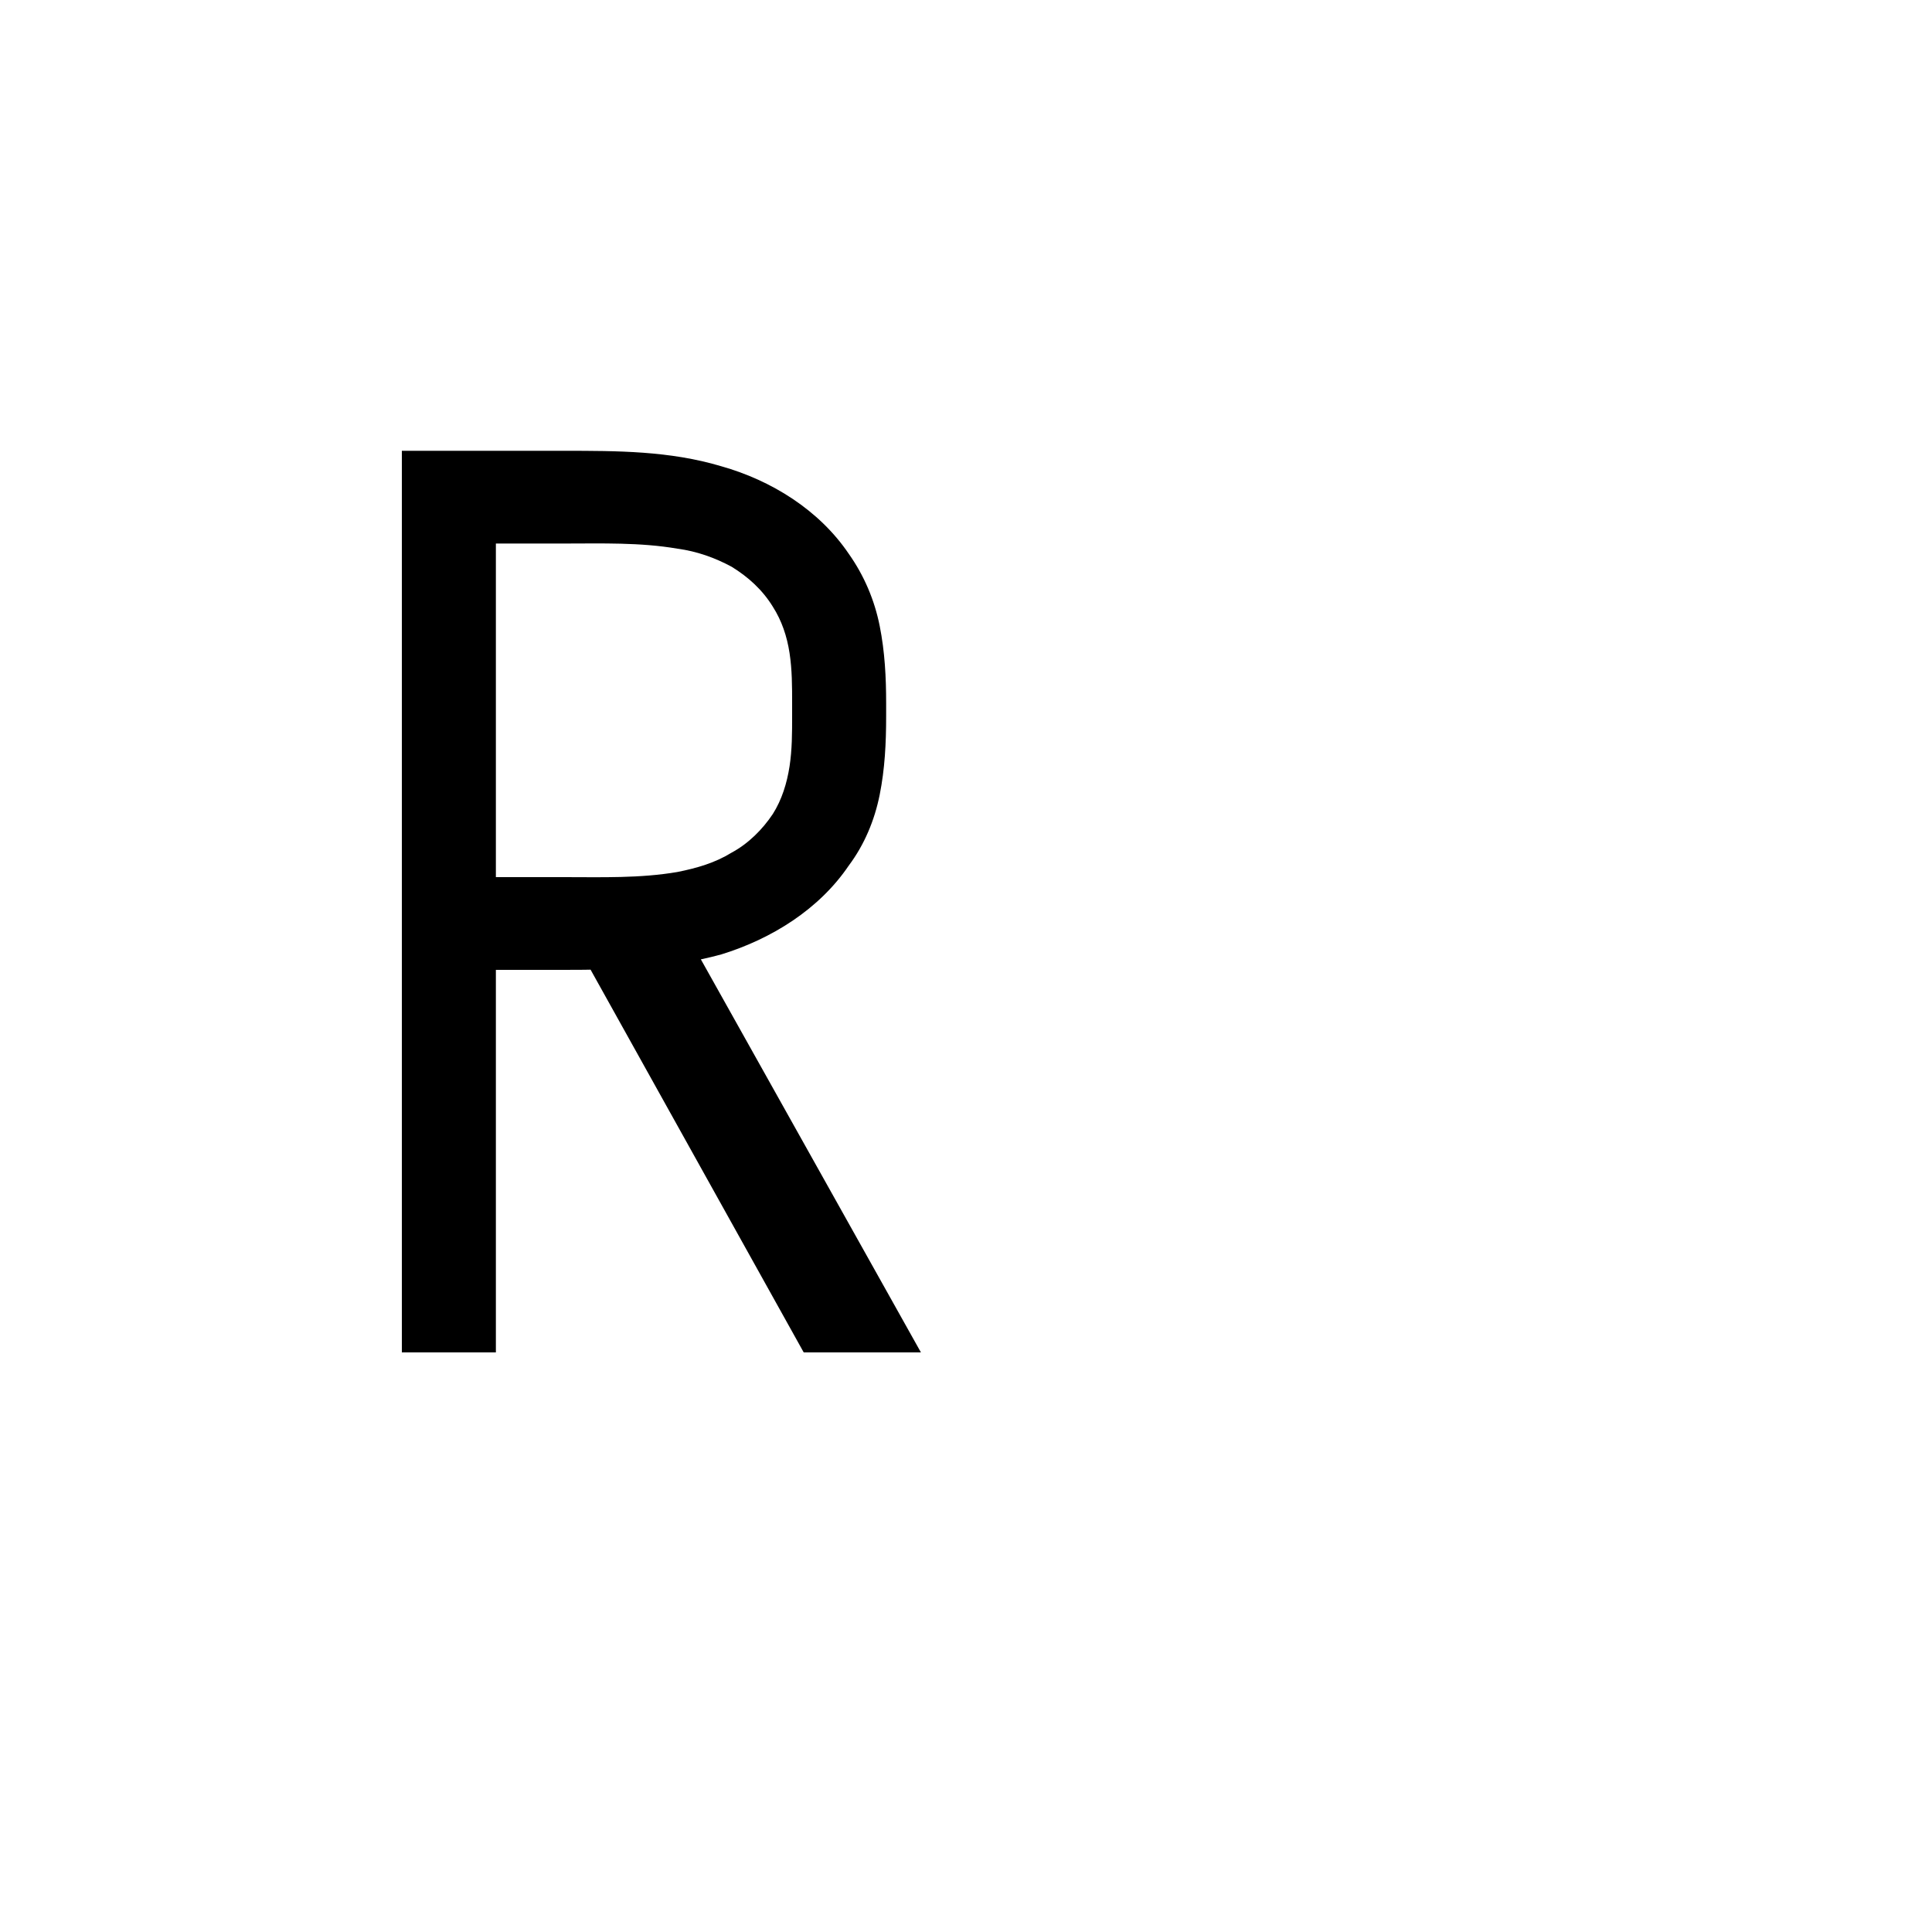
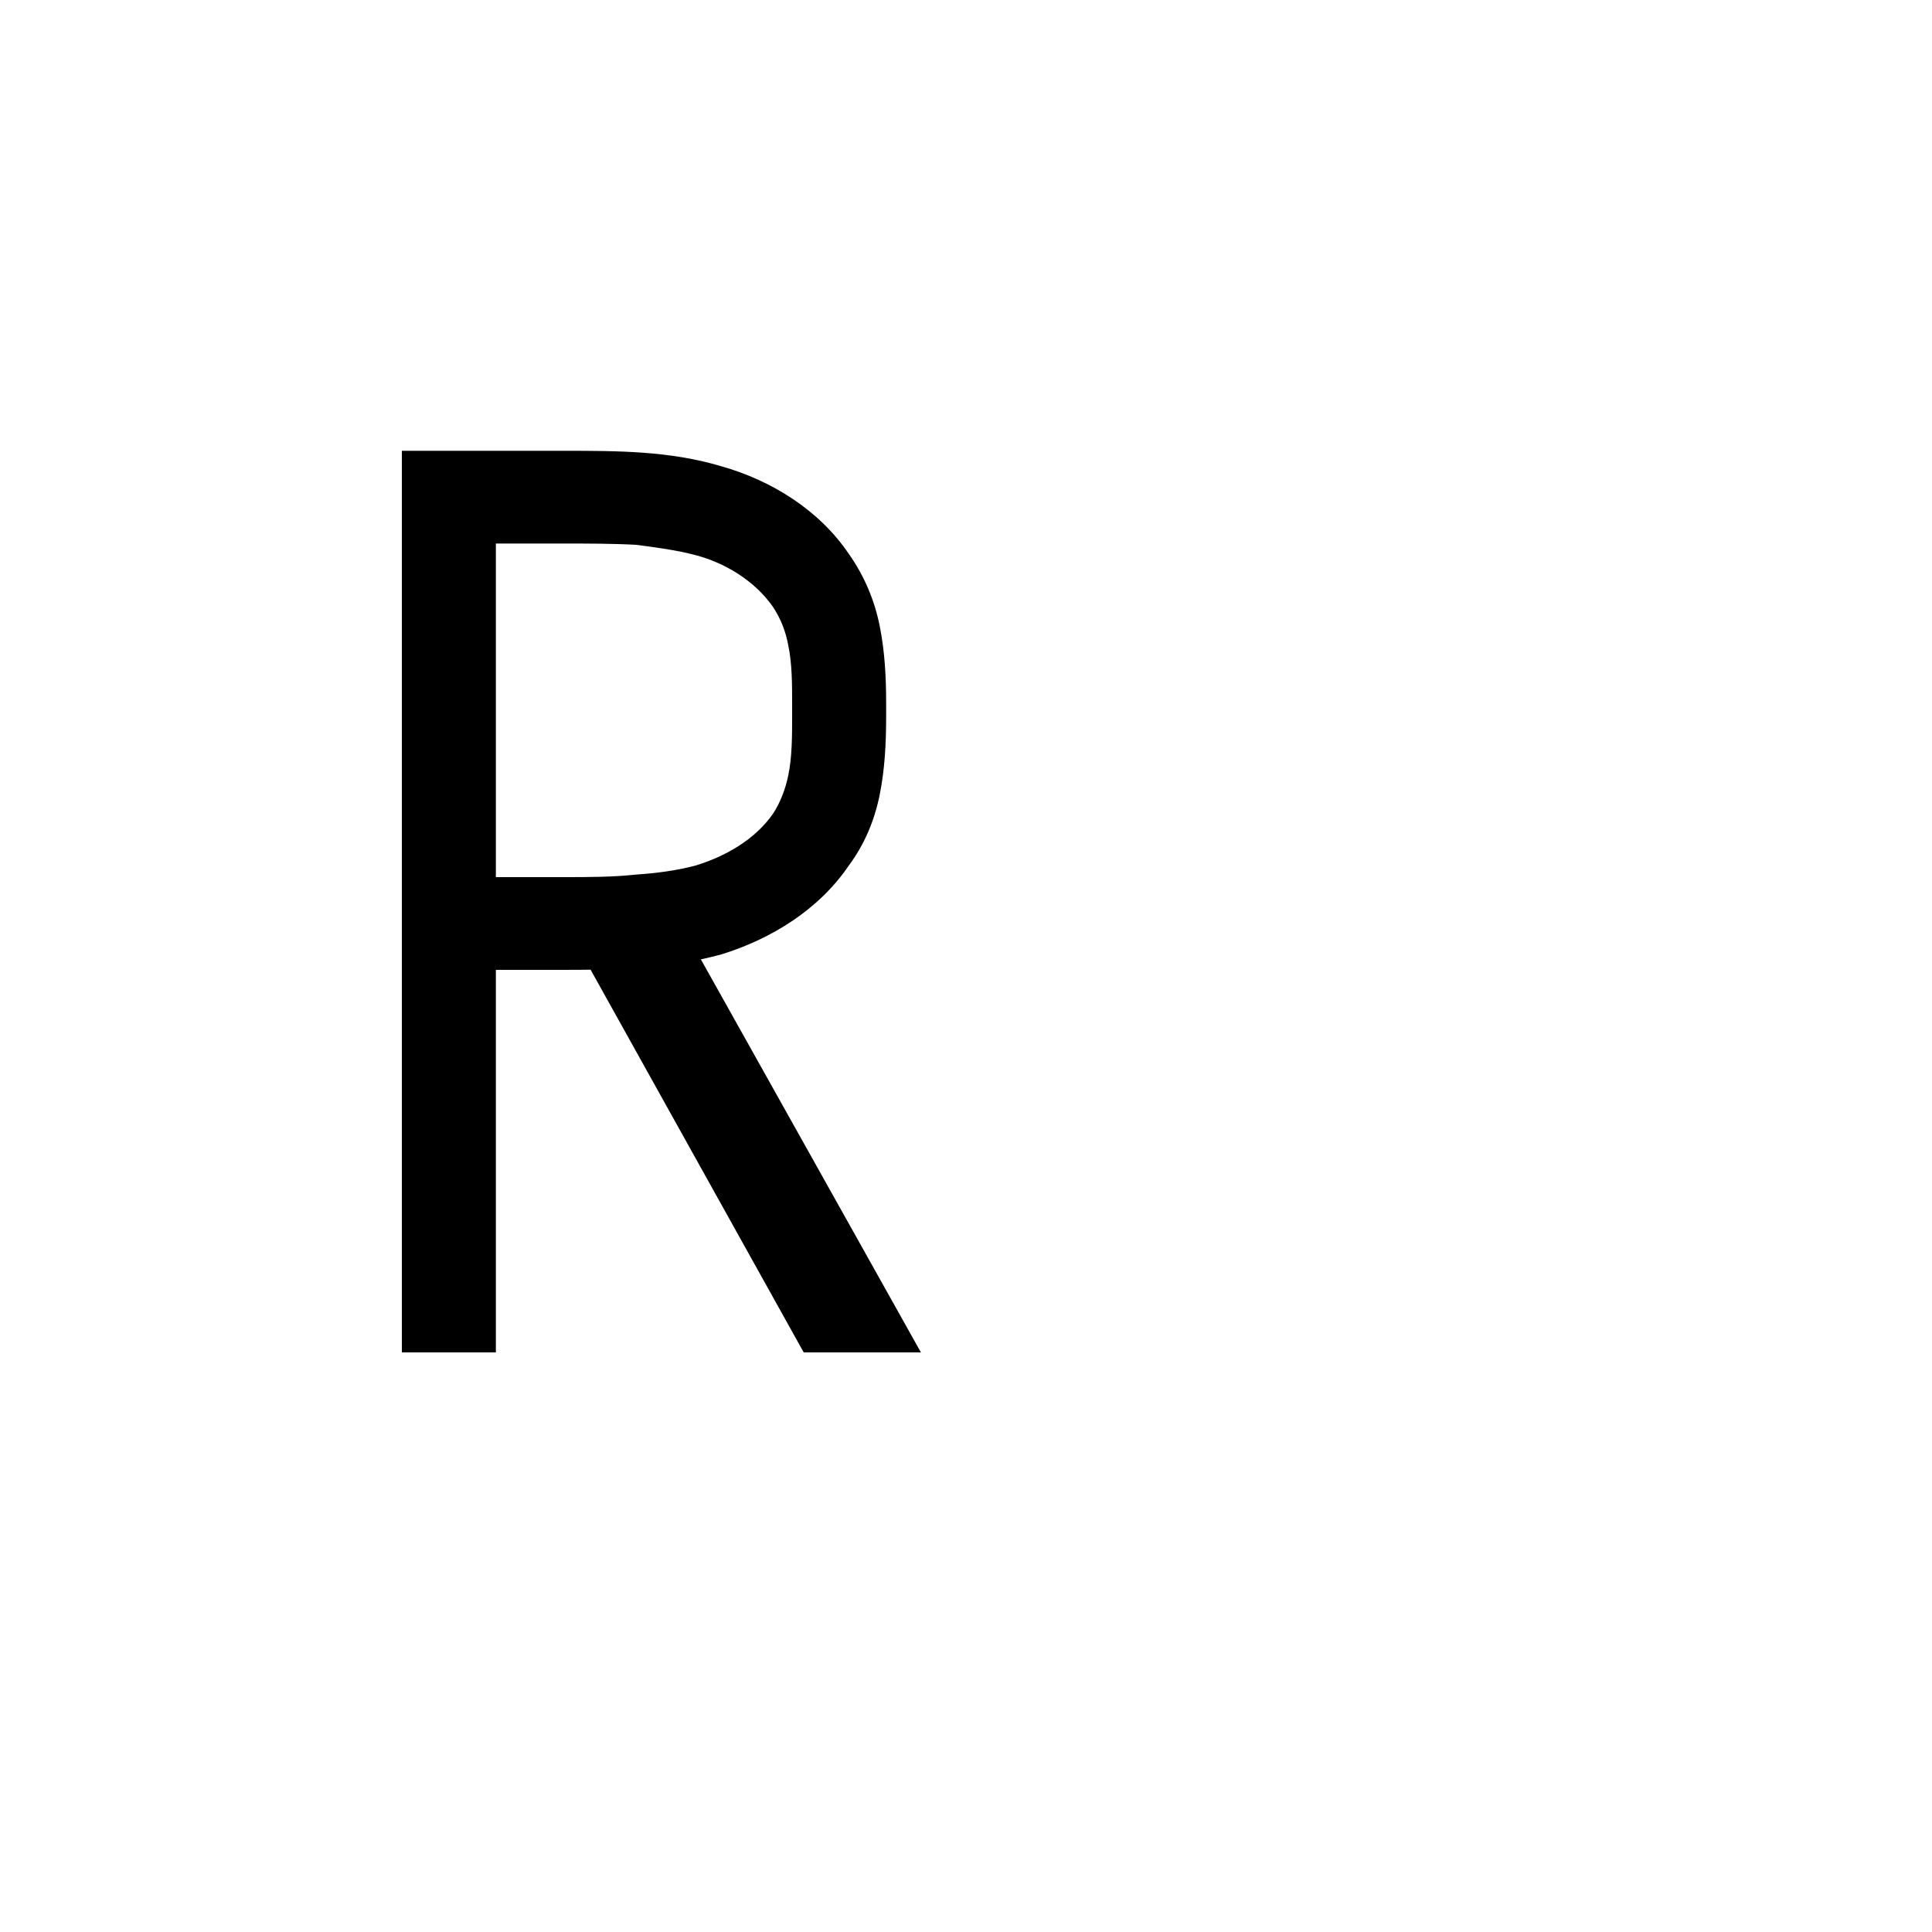
<svg xmlns="http://www.w3.org/2000/svg" viewBox="-0.25 -1.05 1.5 1.5">
-   <path d="M 0.062 -0.297 L 0.062 -0.369 L 0.062 -0.628 L 0.062 -0.7 L 0.135 -0.7 L 0.188 -0.7 C 0.229 -0.7  0.27 -0.7  0.31 -0.688 C 0.349 -0.677  0.386 -0.654  0.409 -0.62 C 0.421 -0.603  0.429 -0.584  0.433 -0.564 C 0.437 -0.544  0.438 -0.524  0.438 -0.504 L 0.438 -0.494 C 0.438 -0.473  0.437 -0.453  0.433 -0.433 C 0.429 -0.413  0.421 -0.394  0.409 -0.378 C 0.386 -0.344  0.349 -0.321  0.31 -0.309 C 0.27 -0.298  0.229 -0.297  0.188 -0.297 L 0.135 -0.297 L 0.135 -0 L 0.062 -0 L 0.062 -0.297 Z M 0.188 -0.369 C 0.217 -0.369  0.247 -0.368  0.276 -0.373 C 0.291 -0.376  0.305 -0.38  0.318 -0.388 C 0.331 -0.395  0.342 -0.406  0.35 -0.418 C 0.357 -0.429  0.361 -0.442  0.363 -0.455 C 0.365 -0.468  0.365 -0.481  0.365 -0.494 L 0.365 -0.504 C 0.365 -0.517  0.365 -0.53  0.363 -0.543 C 0.361 -0.556  0.357 -0.568  0.35 -0.579 C 0.342 -0.592  0.331 -0.602  0.318 -0.61 C 0.305 -0.617  0.291 -0.622  0.276 -0.624 C 0.247 -0.629  0.217 -0.628  0.188 -0.628 L 0.135 -0.628 L 0.135 -0.369 L 0.188 -0.369 Z M 0.374 -0 L 0.188 -0.334 L 0.278 -0.334 L 0.465 -0 L 0.374 -0 Z" fill="black" />
+   <path d="M 0.062 -0.297 L 0.062 -0.369 L 0.062 -0.628 L 0.062 -0.7 L 0.135 -0.7 L 0.188 -0.7 C 0.229 -0.7  0.27 -0.7  0.31 -0.688 C 0.349 -0.677  0.386 -0.654  0.409 -0.62 C 0.421 -0.603  0.429 -0.584  0.433 -0.564 C 0.437 -0.544  0.438 -0.524  0.438 -0.504 L 0.438 -0.494 C 0.438 -0.473  0.437 -0.453  0.433 -0.433 C 0.429 -0.413  0.421 -0.394  0.409 -0.378 C 0.386 -0.344  0.349 -0.321  0.31 -0.309 C 0.27 -0.298  0.229 -0.297  0.188 -0.297 L 0.135 -0.297 L 0.135 -0 L 0.062 -0 L 0.062 -0.297 Z M 0.135 -0.369 L 0.188 -0.369 C 0.206 -0.369  0.226 -0.369  0.244 -0.371 C 0.259 -0.372  0.275 -0.374  0.29 -0.378 L 0.29 -0.378 C 0.313 -0.385  0.336 -0.398  0.35 -0.418 L 0.35 -0.418 C 0.356 -0.427  0.36 -0.438  0.362 -0.448 C 0.362 -0.448  0.362 -0.448  0.362 -0.448 C 0.365 -0.462  0.365 -0.479  0.365 -0.494 L 0.365 -0.504 C 0.365 -0.518  0.365 -0.535  0.362 -0.549 L 0.362 -0.549 C 0.36 -0.56  0.356 -0.57  0.35 -0.579 L 0.35 -0.579 C 0.336 -0.599  0.313 -0.613  0.29 -0.619 C 0.29 -0.619  0.29 -0.619  0.29 -0.619 C 0.275 -0.623  0.259 -0.625  0.244 -0.627 C 0.226 -0.628  0.206 -0.628  0.188 -0.628 L 0.135 -0.628 L 0.135 -0.369 Z M 0.188 -0.334 L 0.278 -0.334 L 0.465 -0 L 0.374 -0 L 0.188 -0.334 Z" fill="black" />
</svg>
